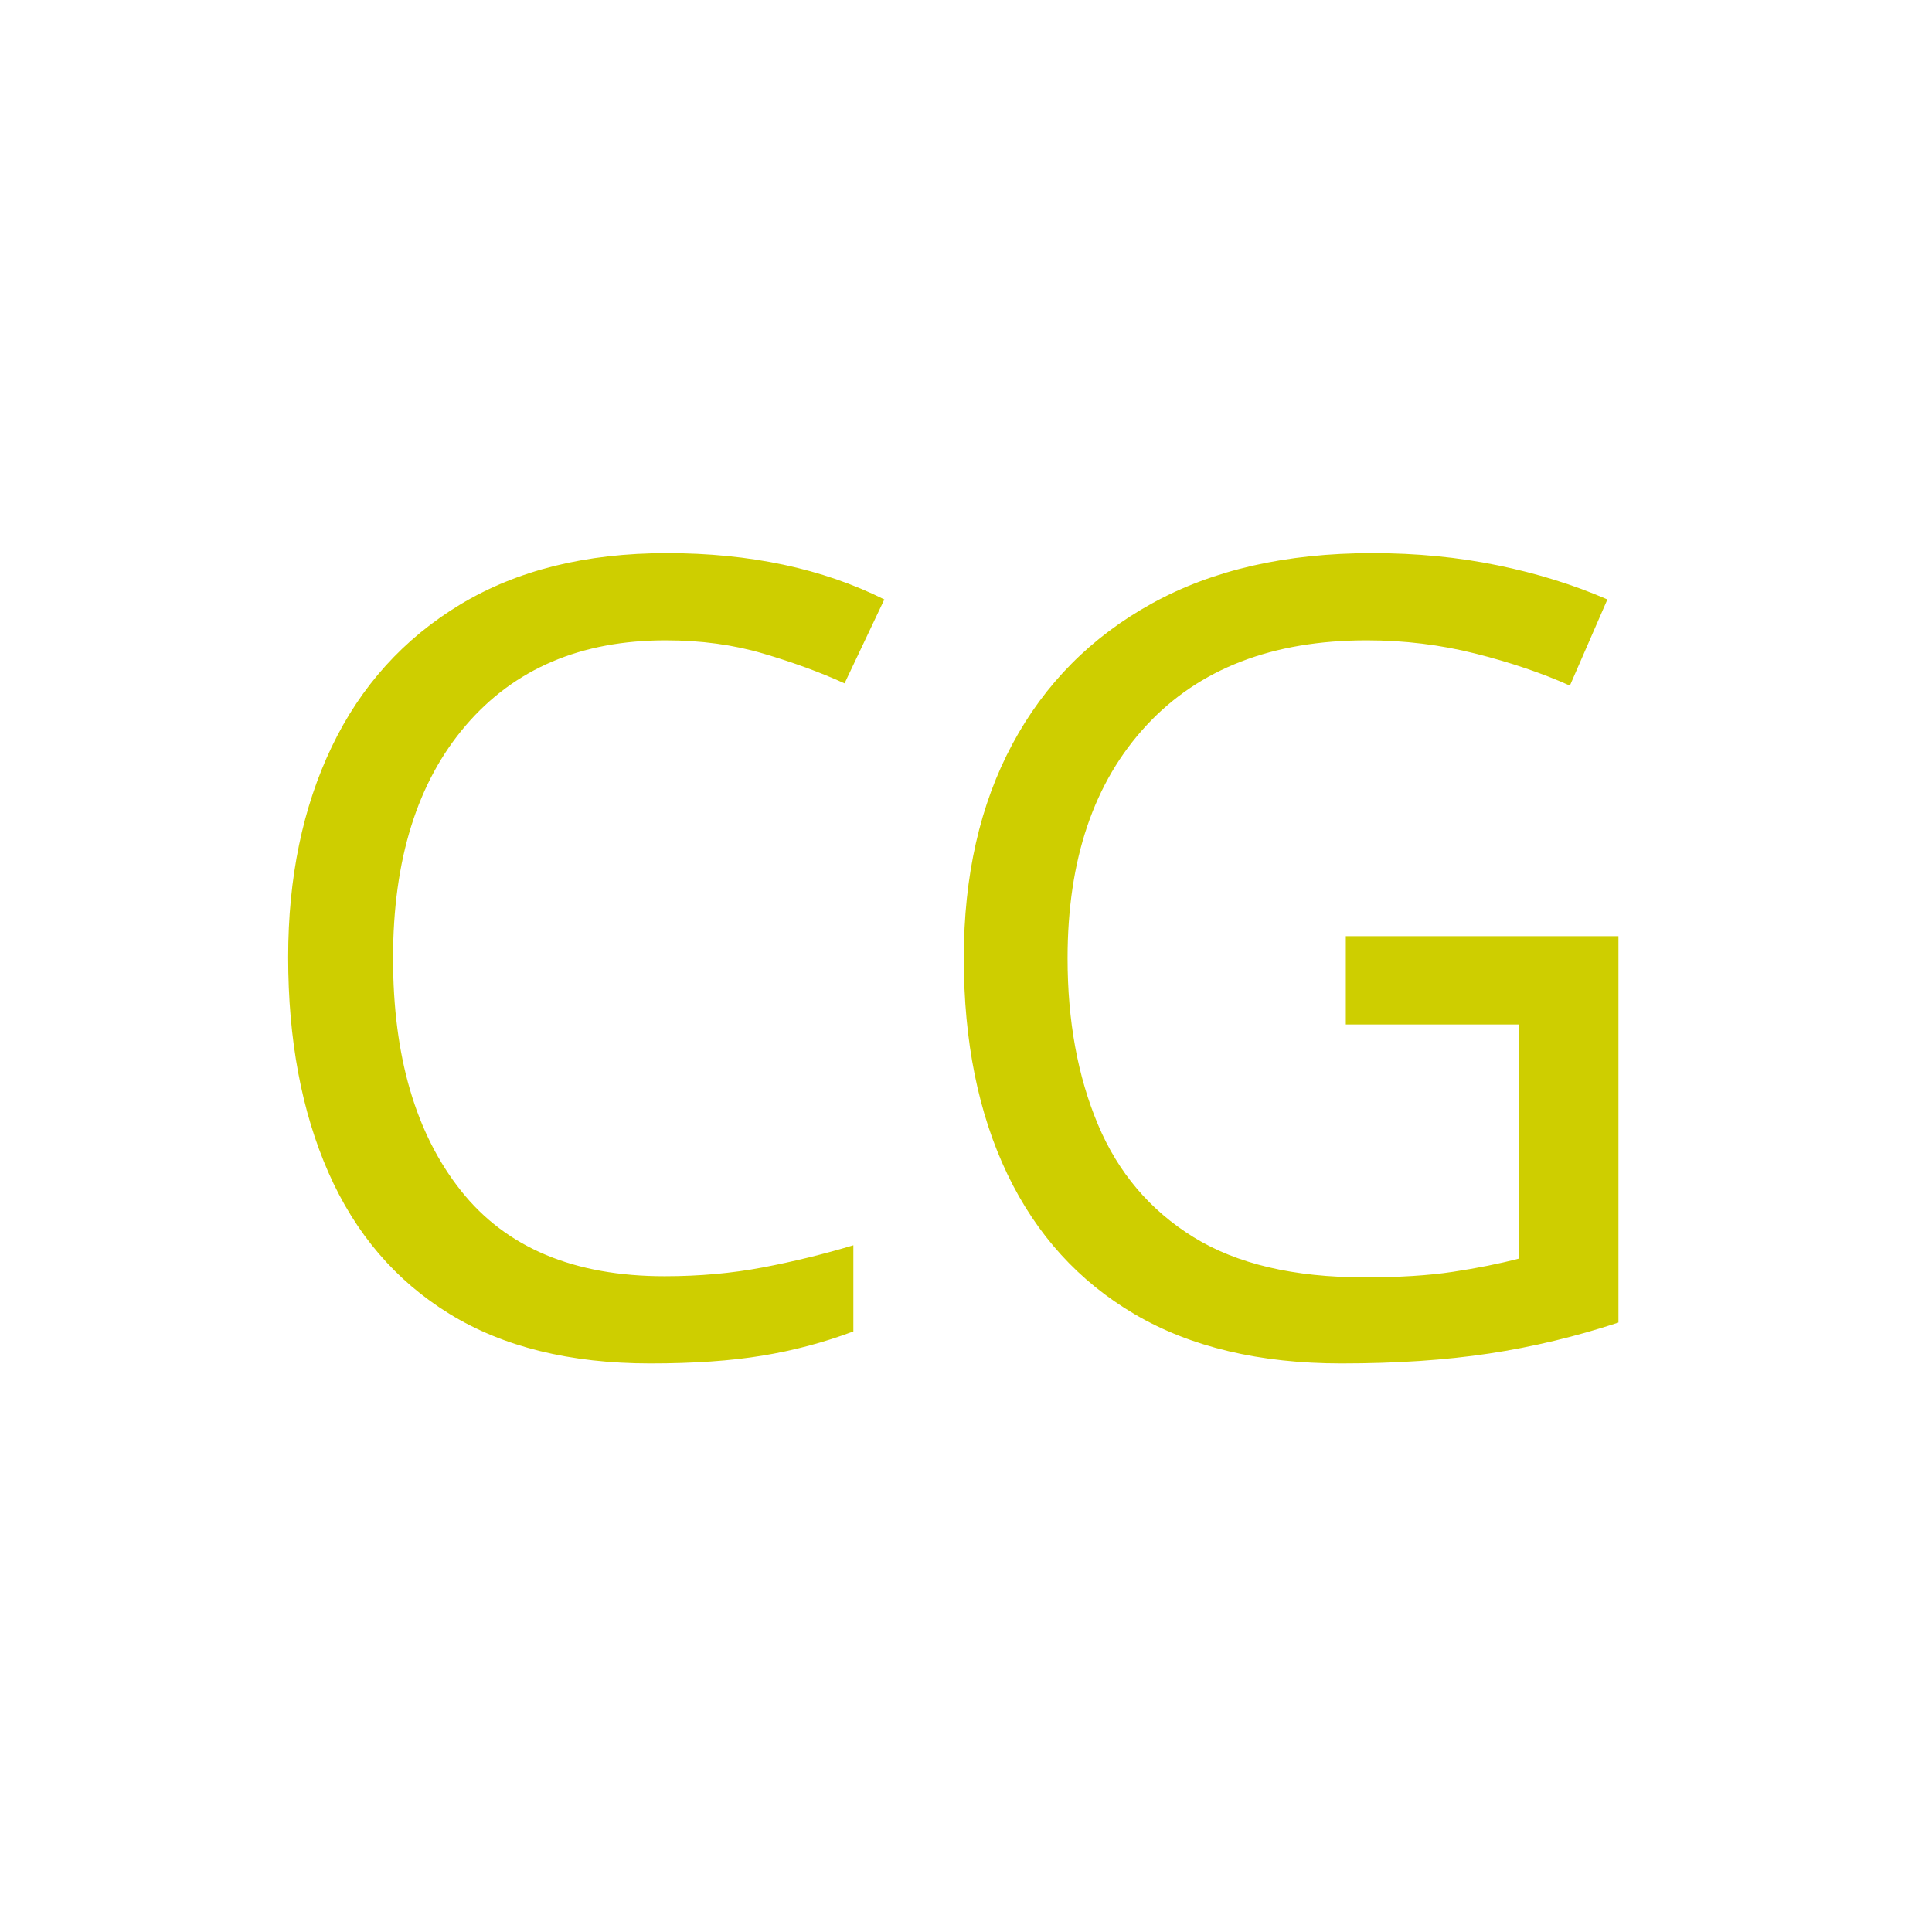
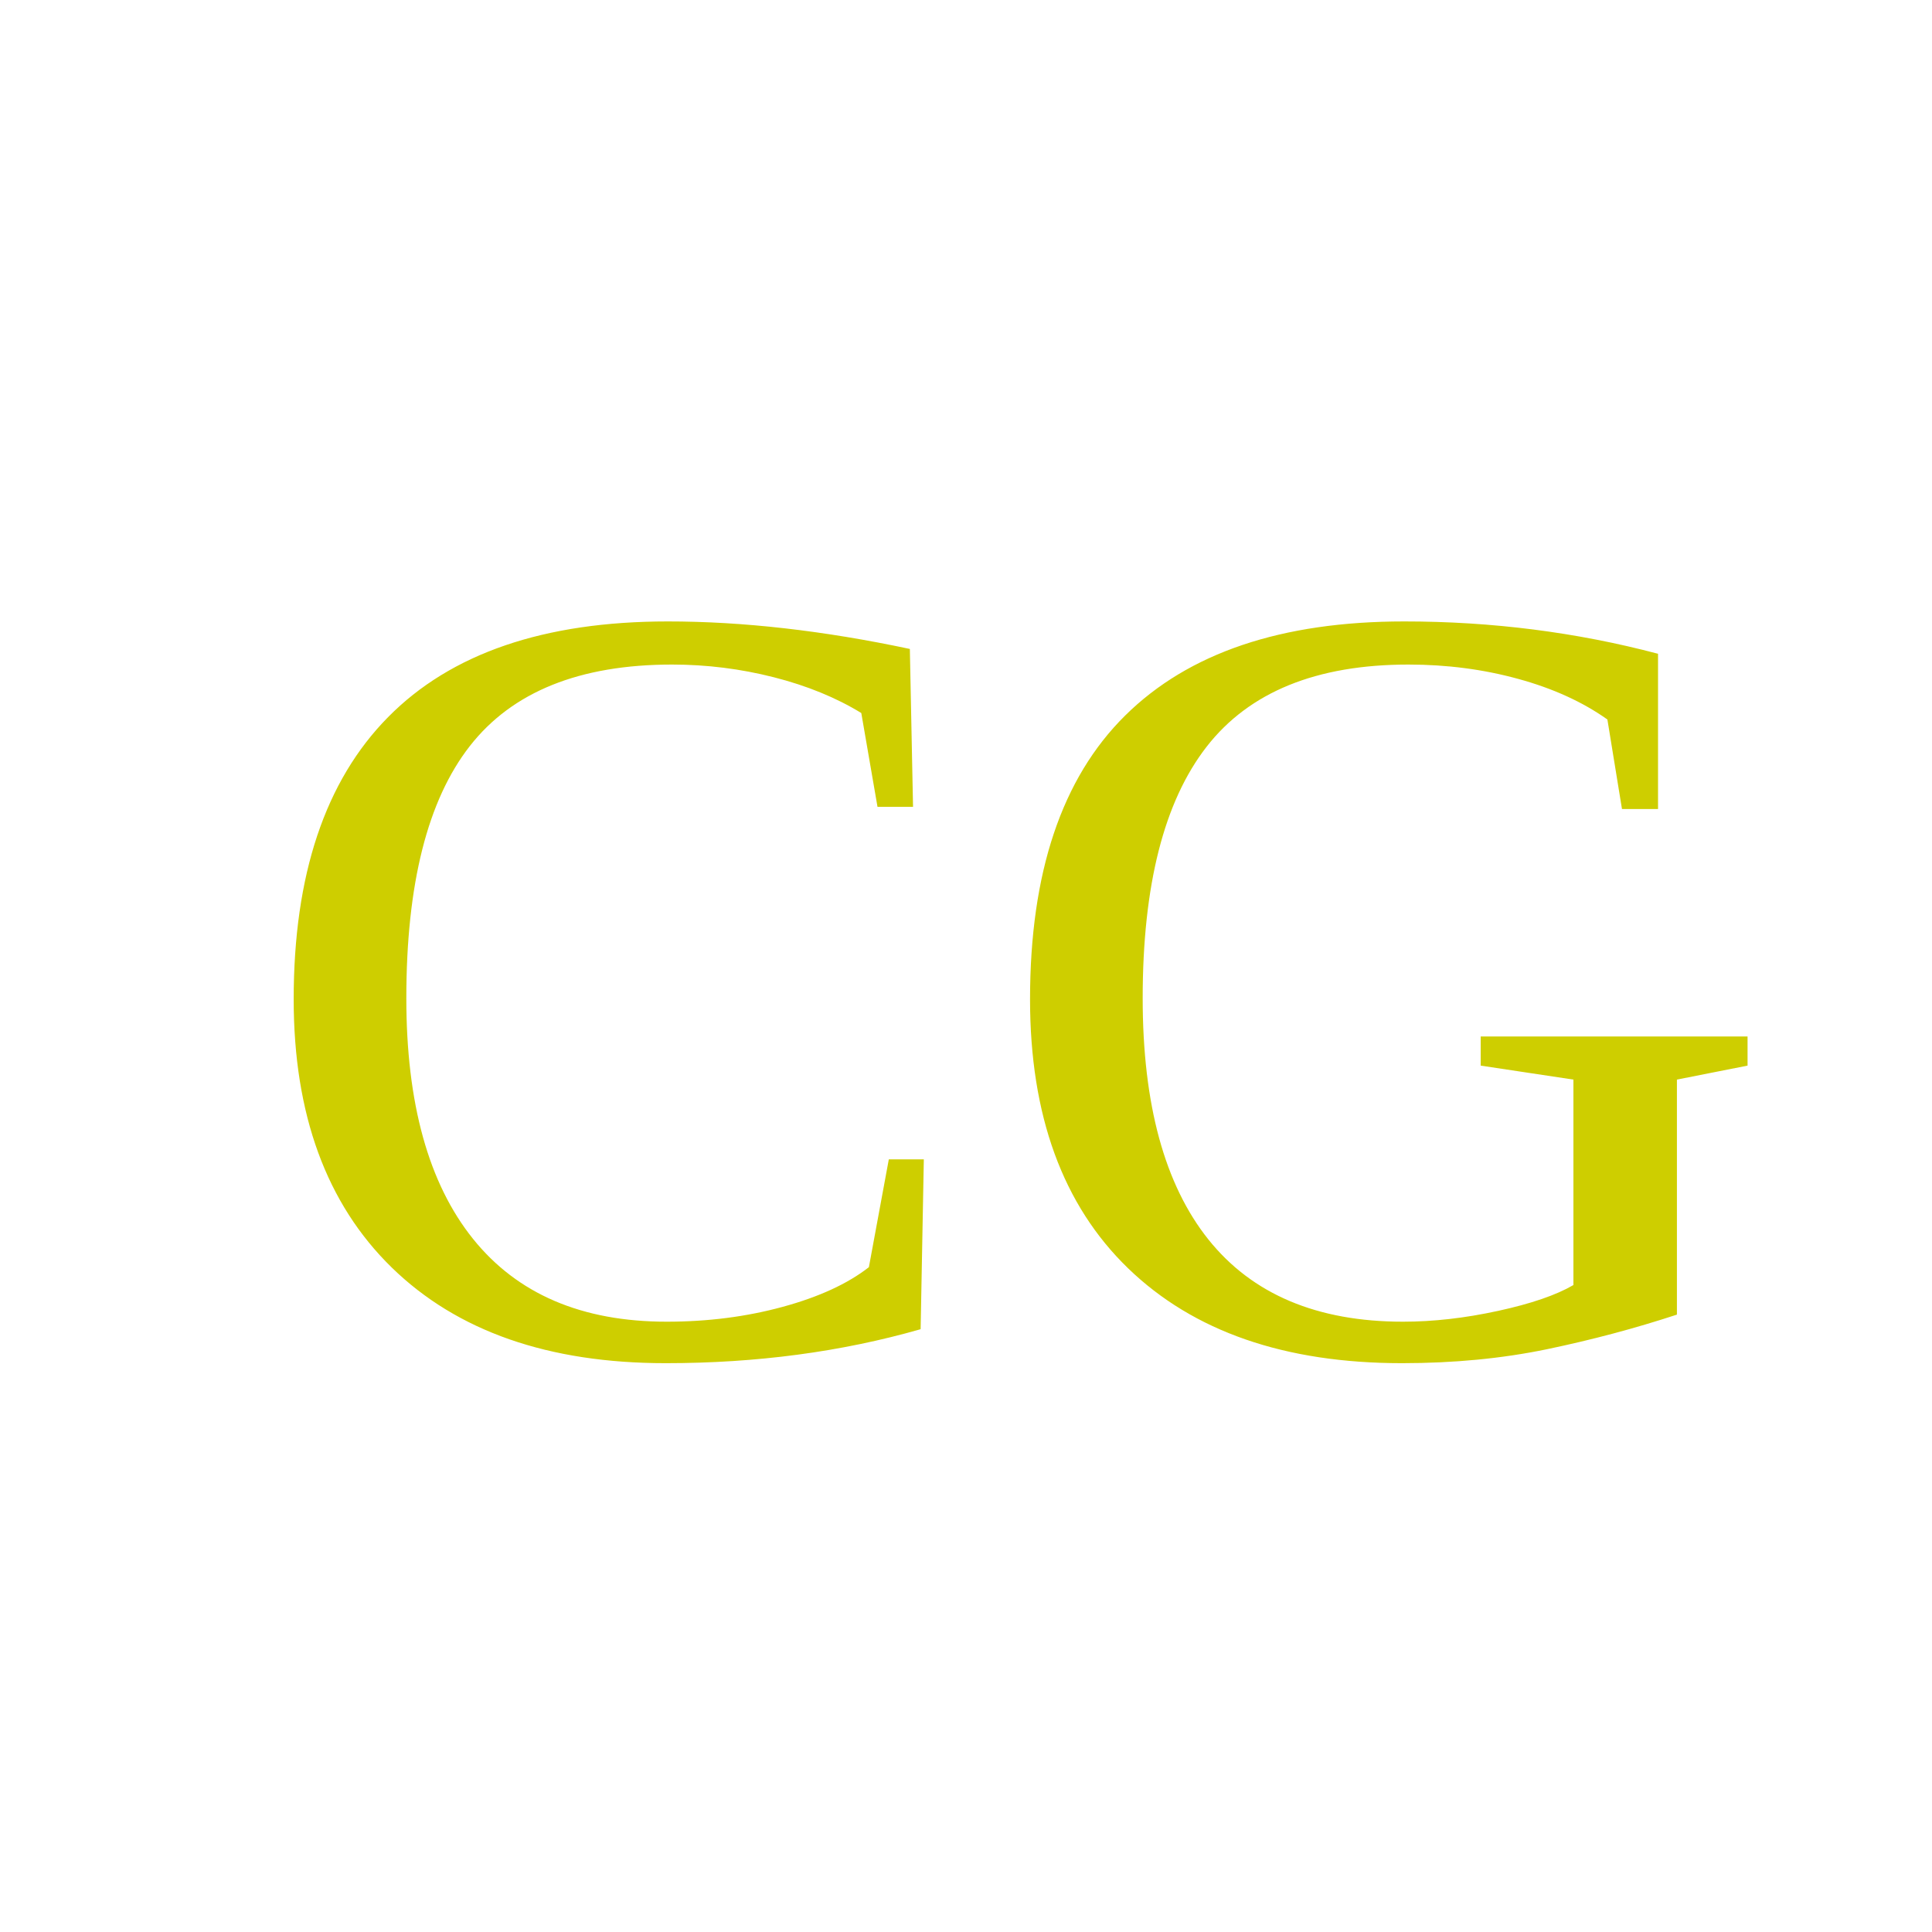
<svg xmlns="http://www.w3.org/2000/svg" width="350" height="350">
  <g>
-     <rect id="cg" height="350" width="350" y="0" x="0" fill="#ffffff" />
-     <text font-weight="normal" font-family="'Asap'" font-size="200" id="cg2" y="245" x="40" fill="#cece00">CG</text>
+     <rect height="100%" width="100%" y="0" x="0" fill="#ffffff" />
+     <text font-weight="normal" font-size="200" y="245" x="45" fill="#cece00">CG</text>
  </g>
</svg>
